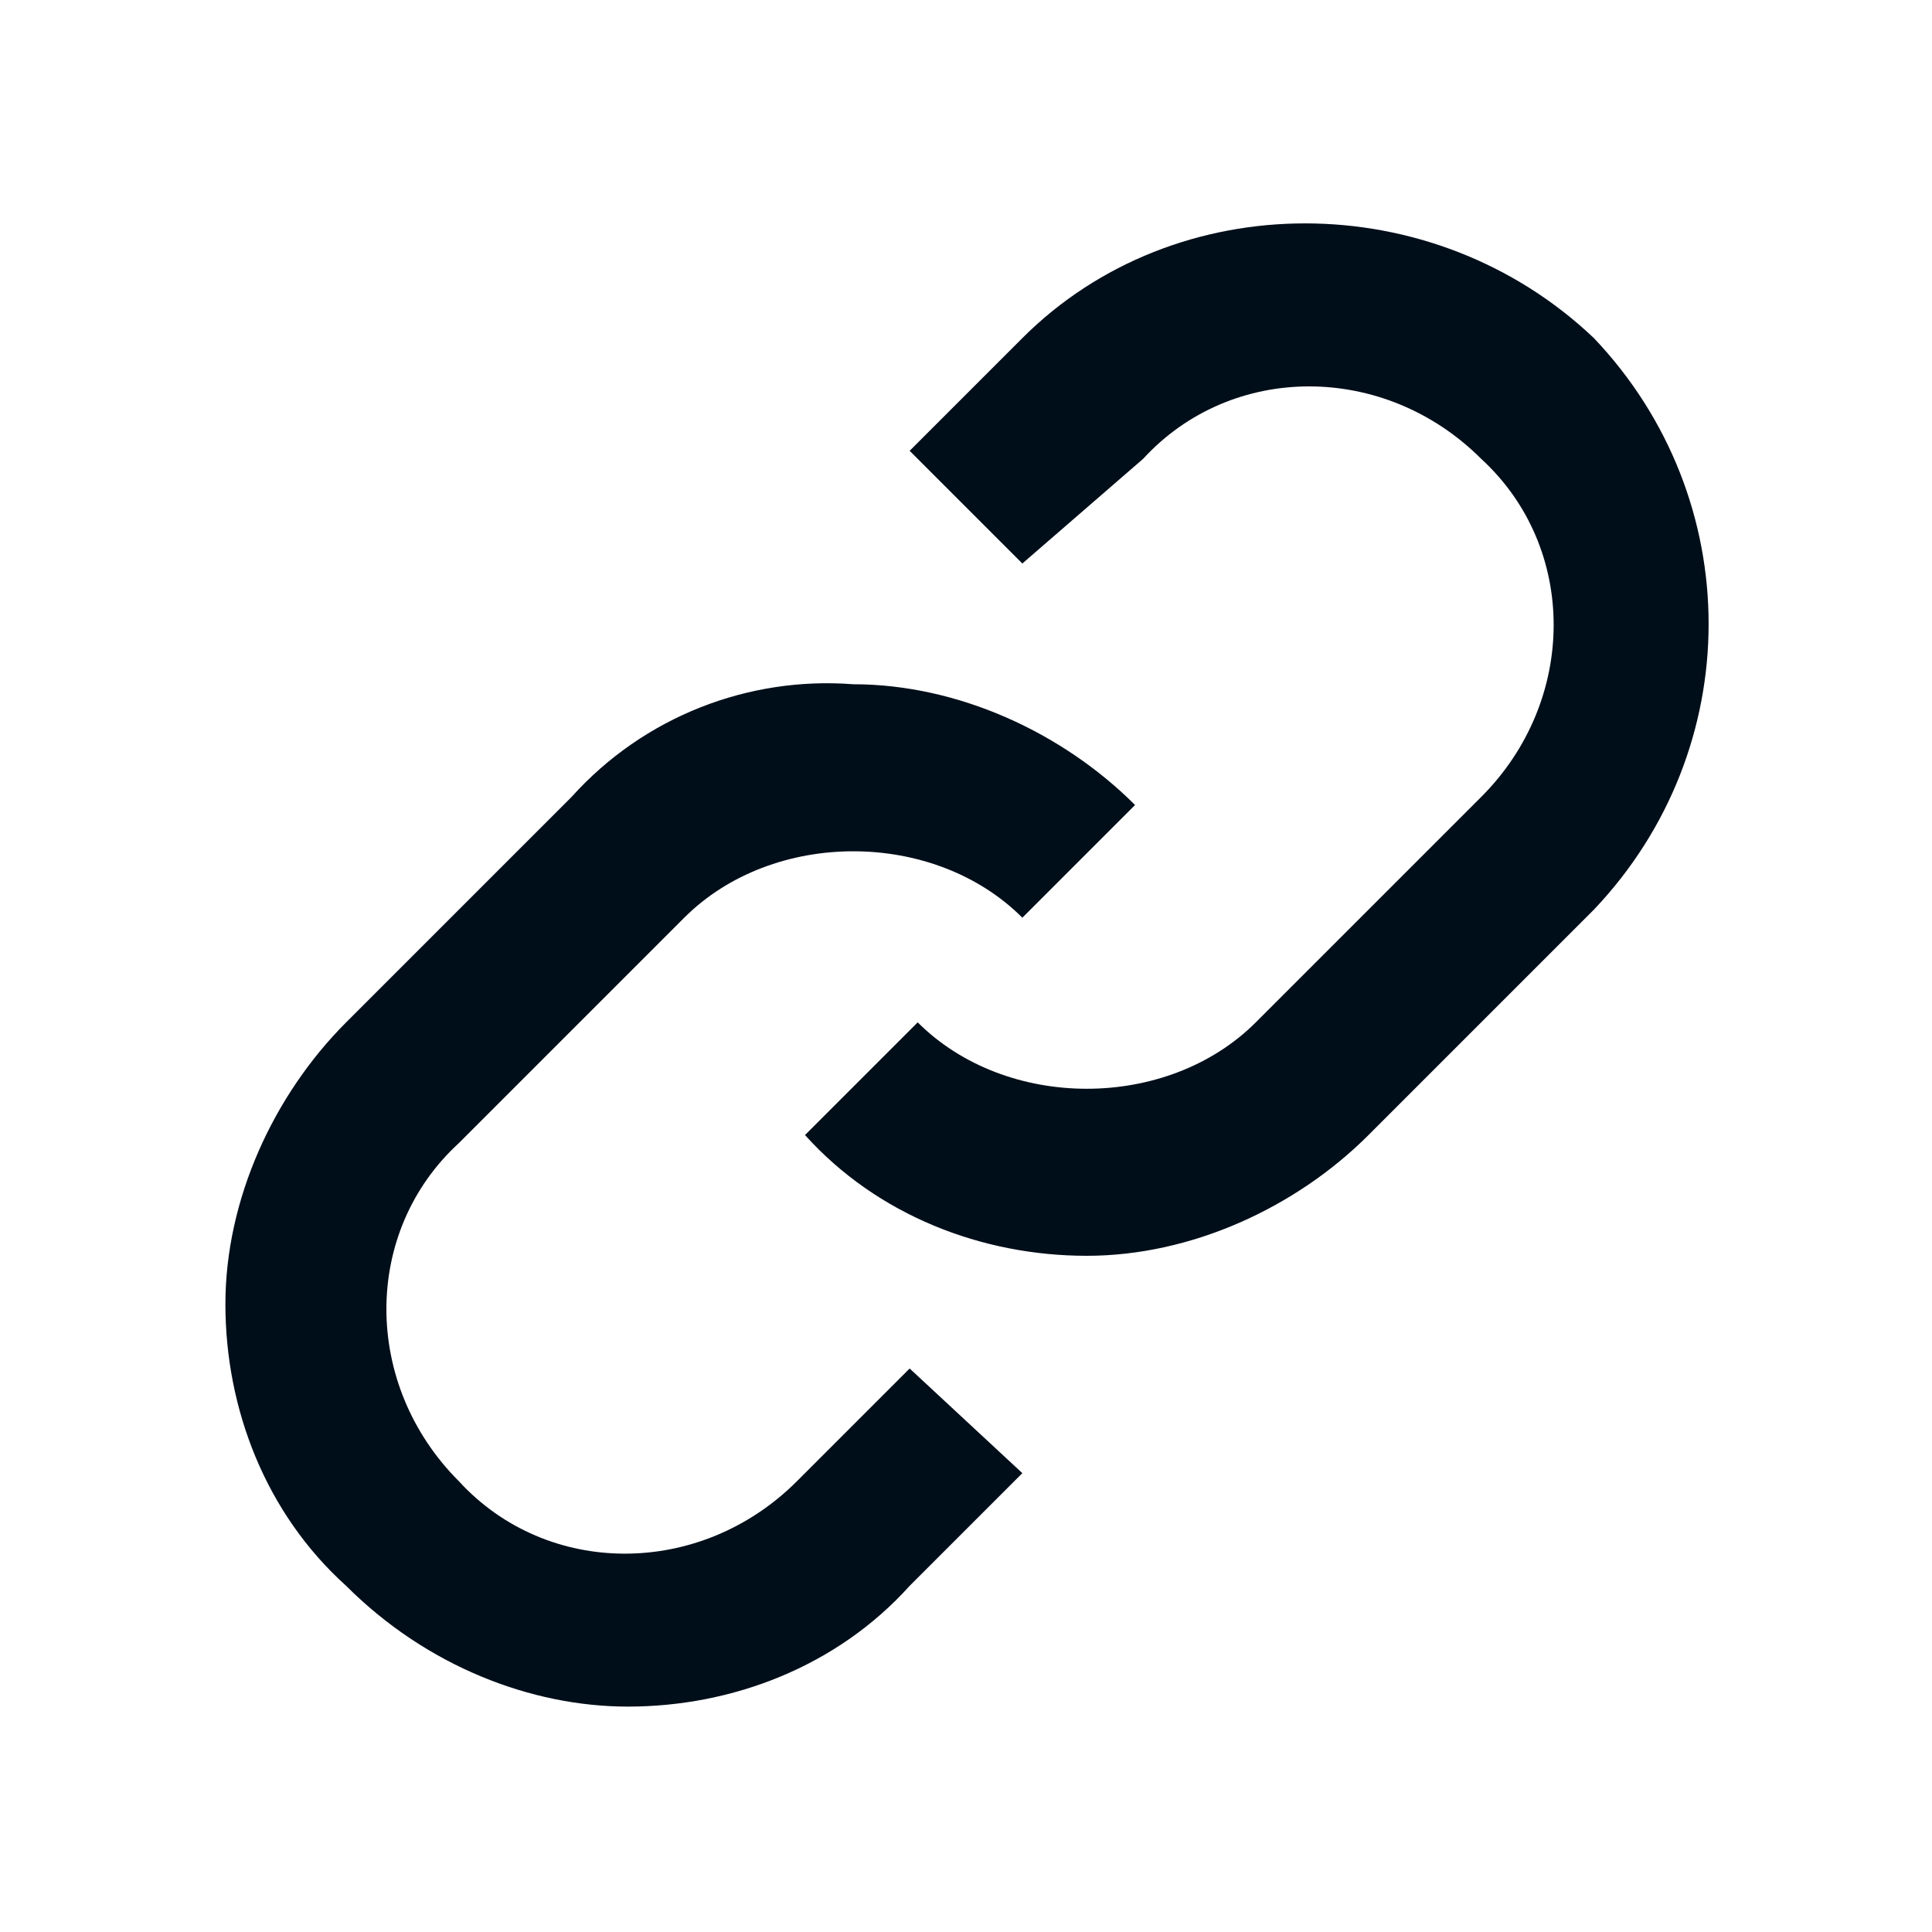
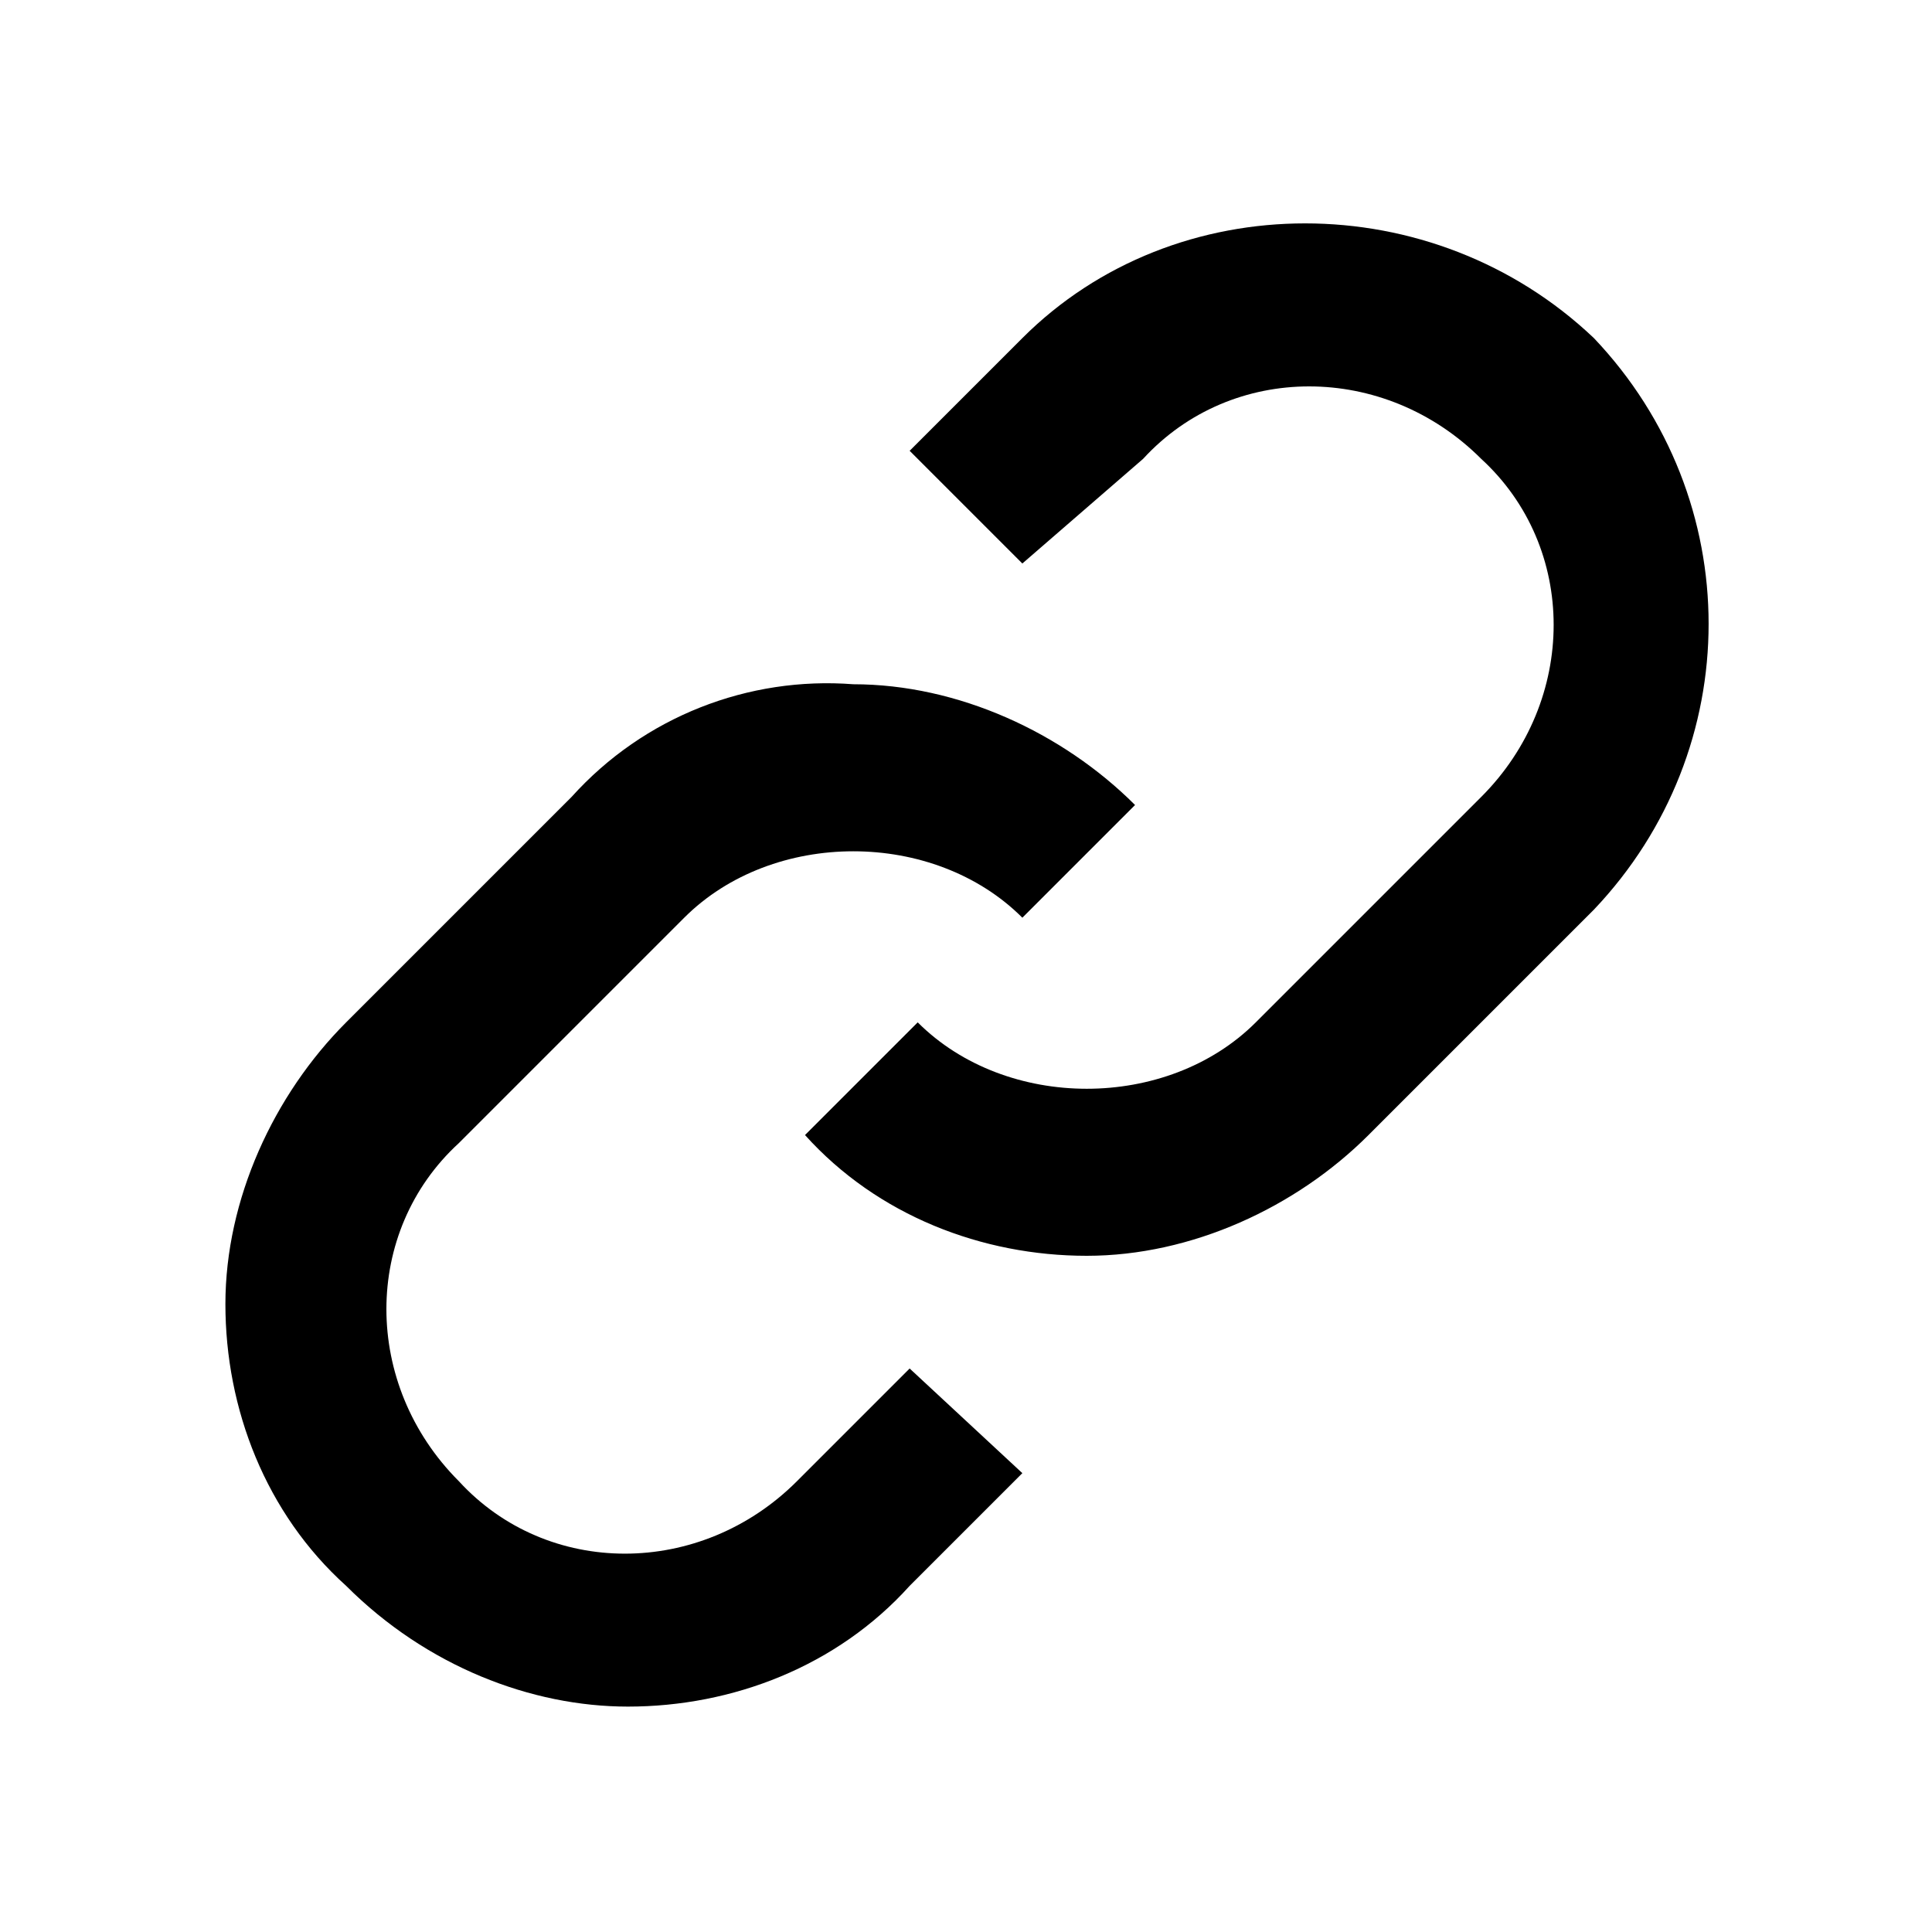
- <svg xmlns="http://www.w3.org/2000/svg" version="1.1" id="Artwork" x="0px" y="0px" viewBox="0 0 24 24" style="enable-background:new 0 0 24 24;" xml:space="preserve">
-   <path style="fill:#000E1A;" d="M19.8,11.3L17,14.1c-0.9,0.9-2.2,1.5-3.5,1.5c-1.3,0-2.6-0.5-3.5-1.5l1.4-1.4c1.1,1.1,3.1,1.1,4.2,0  l2.8-2.8c1.2-1.2,1.2-3.1,0-4.2c-1.2-1.2-3.1-1.2-4.2,0L12.7,7l-1.4-1.4l1.4-1.4c1.9-1.9,5.1-1.9,7.1,0C21.7,6.2,21.7,9.3,19.8,11.3  z M9.9,18.4c-1.2,1.2-3.1,1.2-4.2,0c-1.2-1.2-1.2-3.1,0-4.2l2.8-2.8c1.1-1.1,3.1-1.1,4.2,0l1.4-1.4c-0.9-0.9-2.2-1.5-3.5-1.5  C9.3,8.4,8,8.9,7.1,9.9l-2.8,2.8c-0.9,0.9-1.5,2.2-1.5,3.5c0,1.3,0.5,2.6,1.5,3.5c1,1,2.3,1.5,3.5,1.5c1.3,0,2.6-0.5,3.5-1.5  l1.4-1.4L11.3,17L9.9,18.4z" />
+ <svg xmlns="http://www.w3.org/2000/svg" version="1.1" viewBox="0 0 24 24">
+   <path d="M19.8,11.3L17,14.1c-0.9,0.9-2.2,1.5-3.5,1.5c-1.3,0-2.6-0.5-3.5-1.5l1.4-1.4c1.1,1.1,3.1,1.1,4.2,0  l2.8-2.8c1.2-1.2,1.2-3.1,0-4.2c-1.2-1.2-3.1-1.2-4.2,0L12.7,7l-1.4-1.4l1.4-1.4c1.9-1.9,5.1-1.9,7.1,0C21.7,6.2,21.7,9.3,19.8,11.3  z M9.9,18.4c-1.2,1.2-3.1,1.2-4.2,0c-1.2-1.2-1.2-3.1,0-4.2l2.8-2.8c1.1-1.1,3.1-1.1,4.2,0l1.4-1.4c-0.9-0.9-2.2-1.5-3.5-1.5  C9.3,8.4,8,8.9,7.1,9.9l-2.8,2.8c-0.9,0.9-1.5,2.2-1.5,3.5c0,1.3,0.5,2.6,1.5,3.5c1,1,2.3,1.5,3.5,1.5c1.3,0,2.6-0.5,3.5-1.5  l1.4-1.4L11.3,17L9.9,18.4z" />
</svg>
